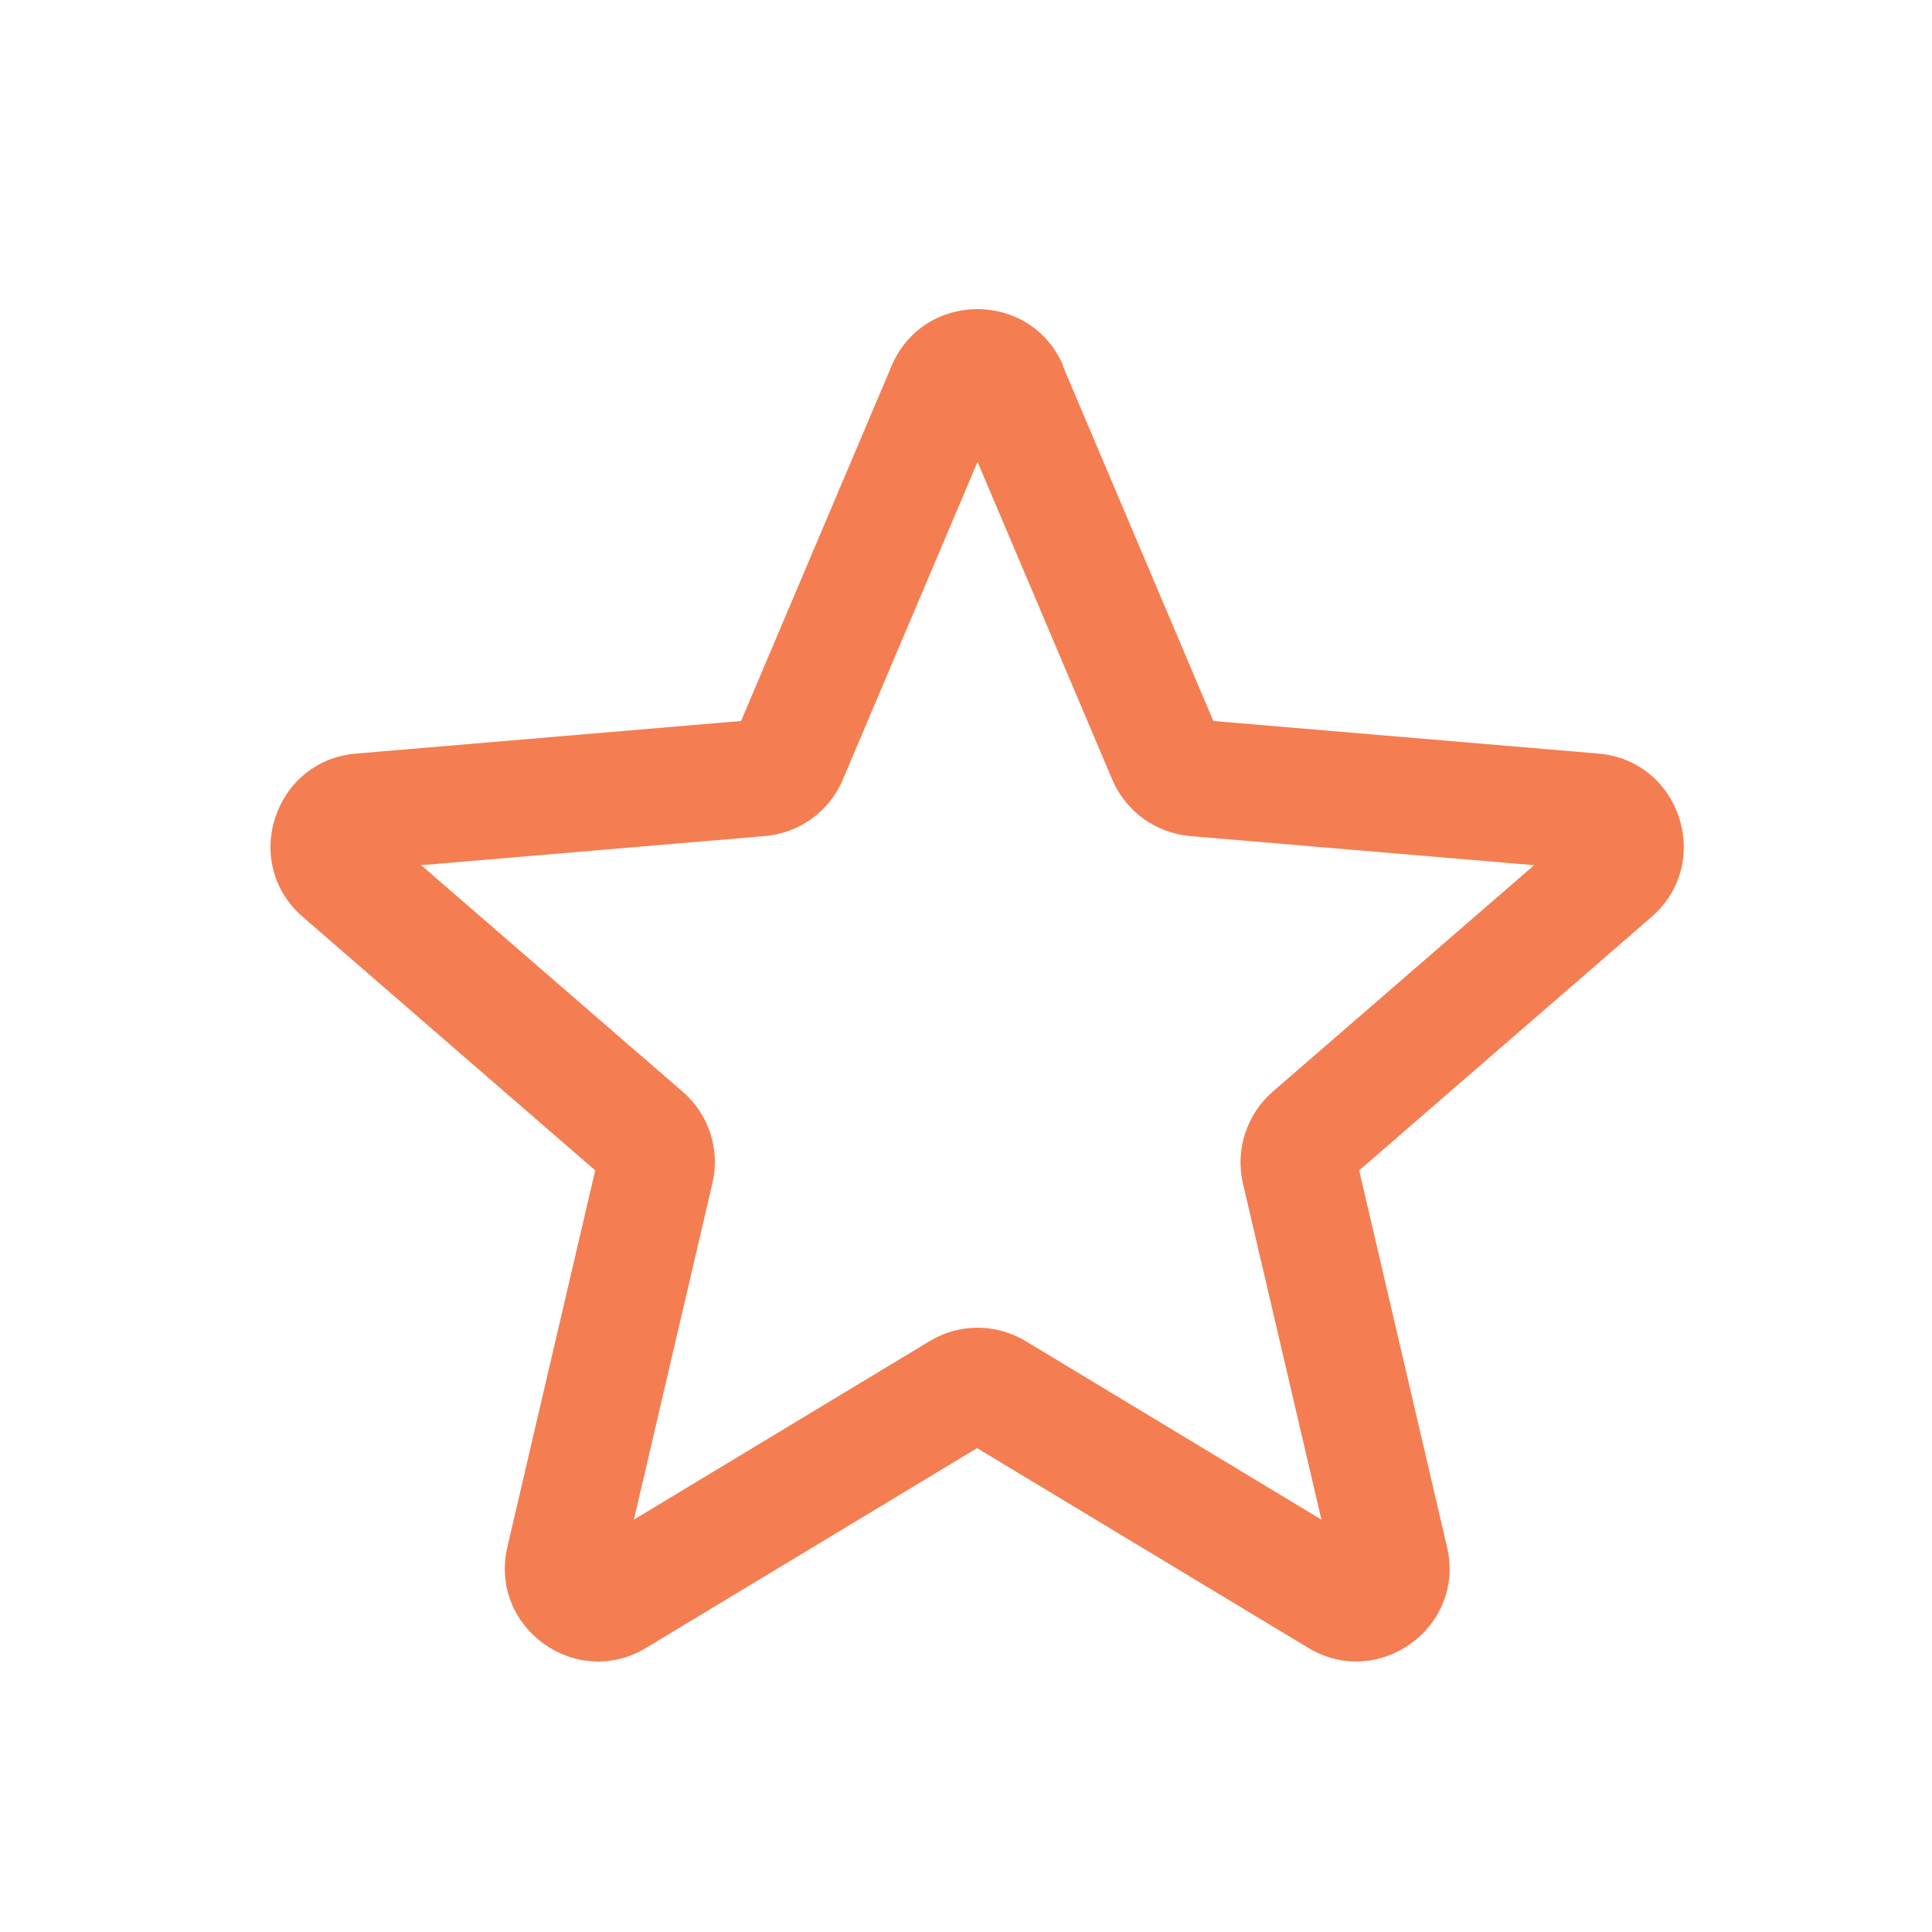
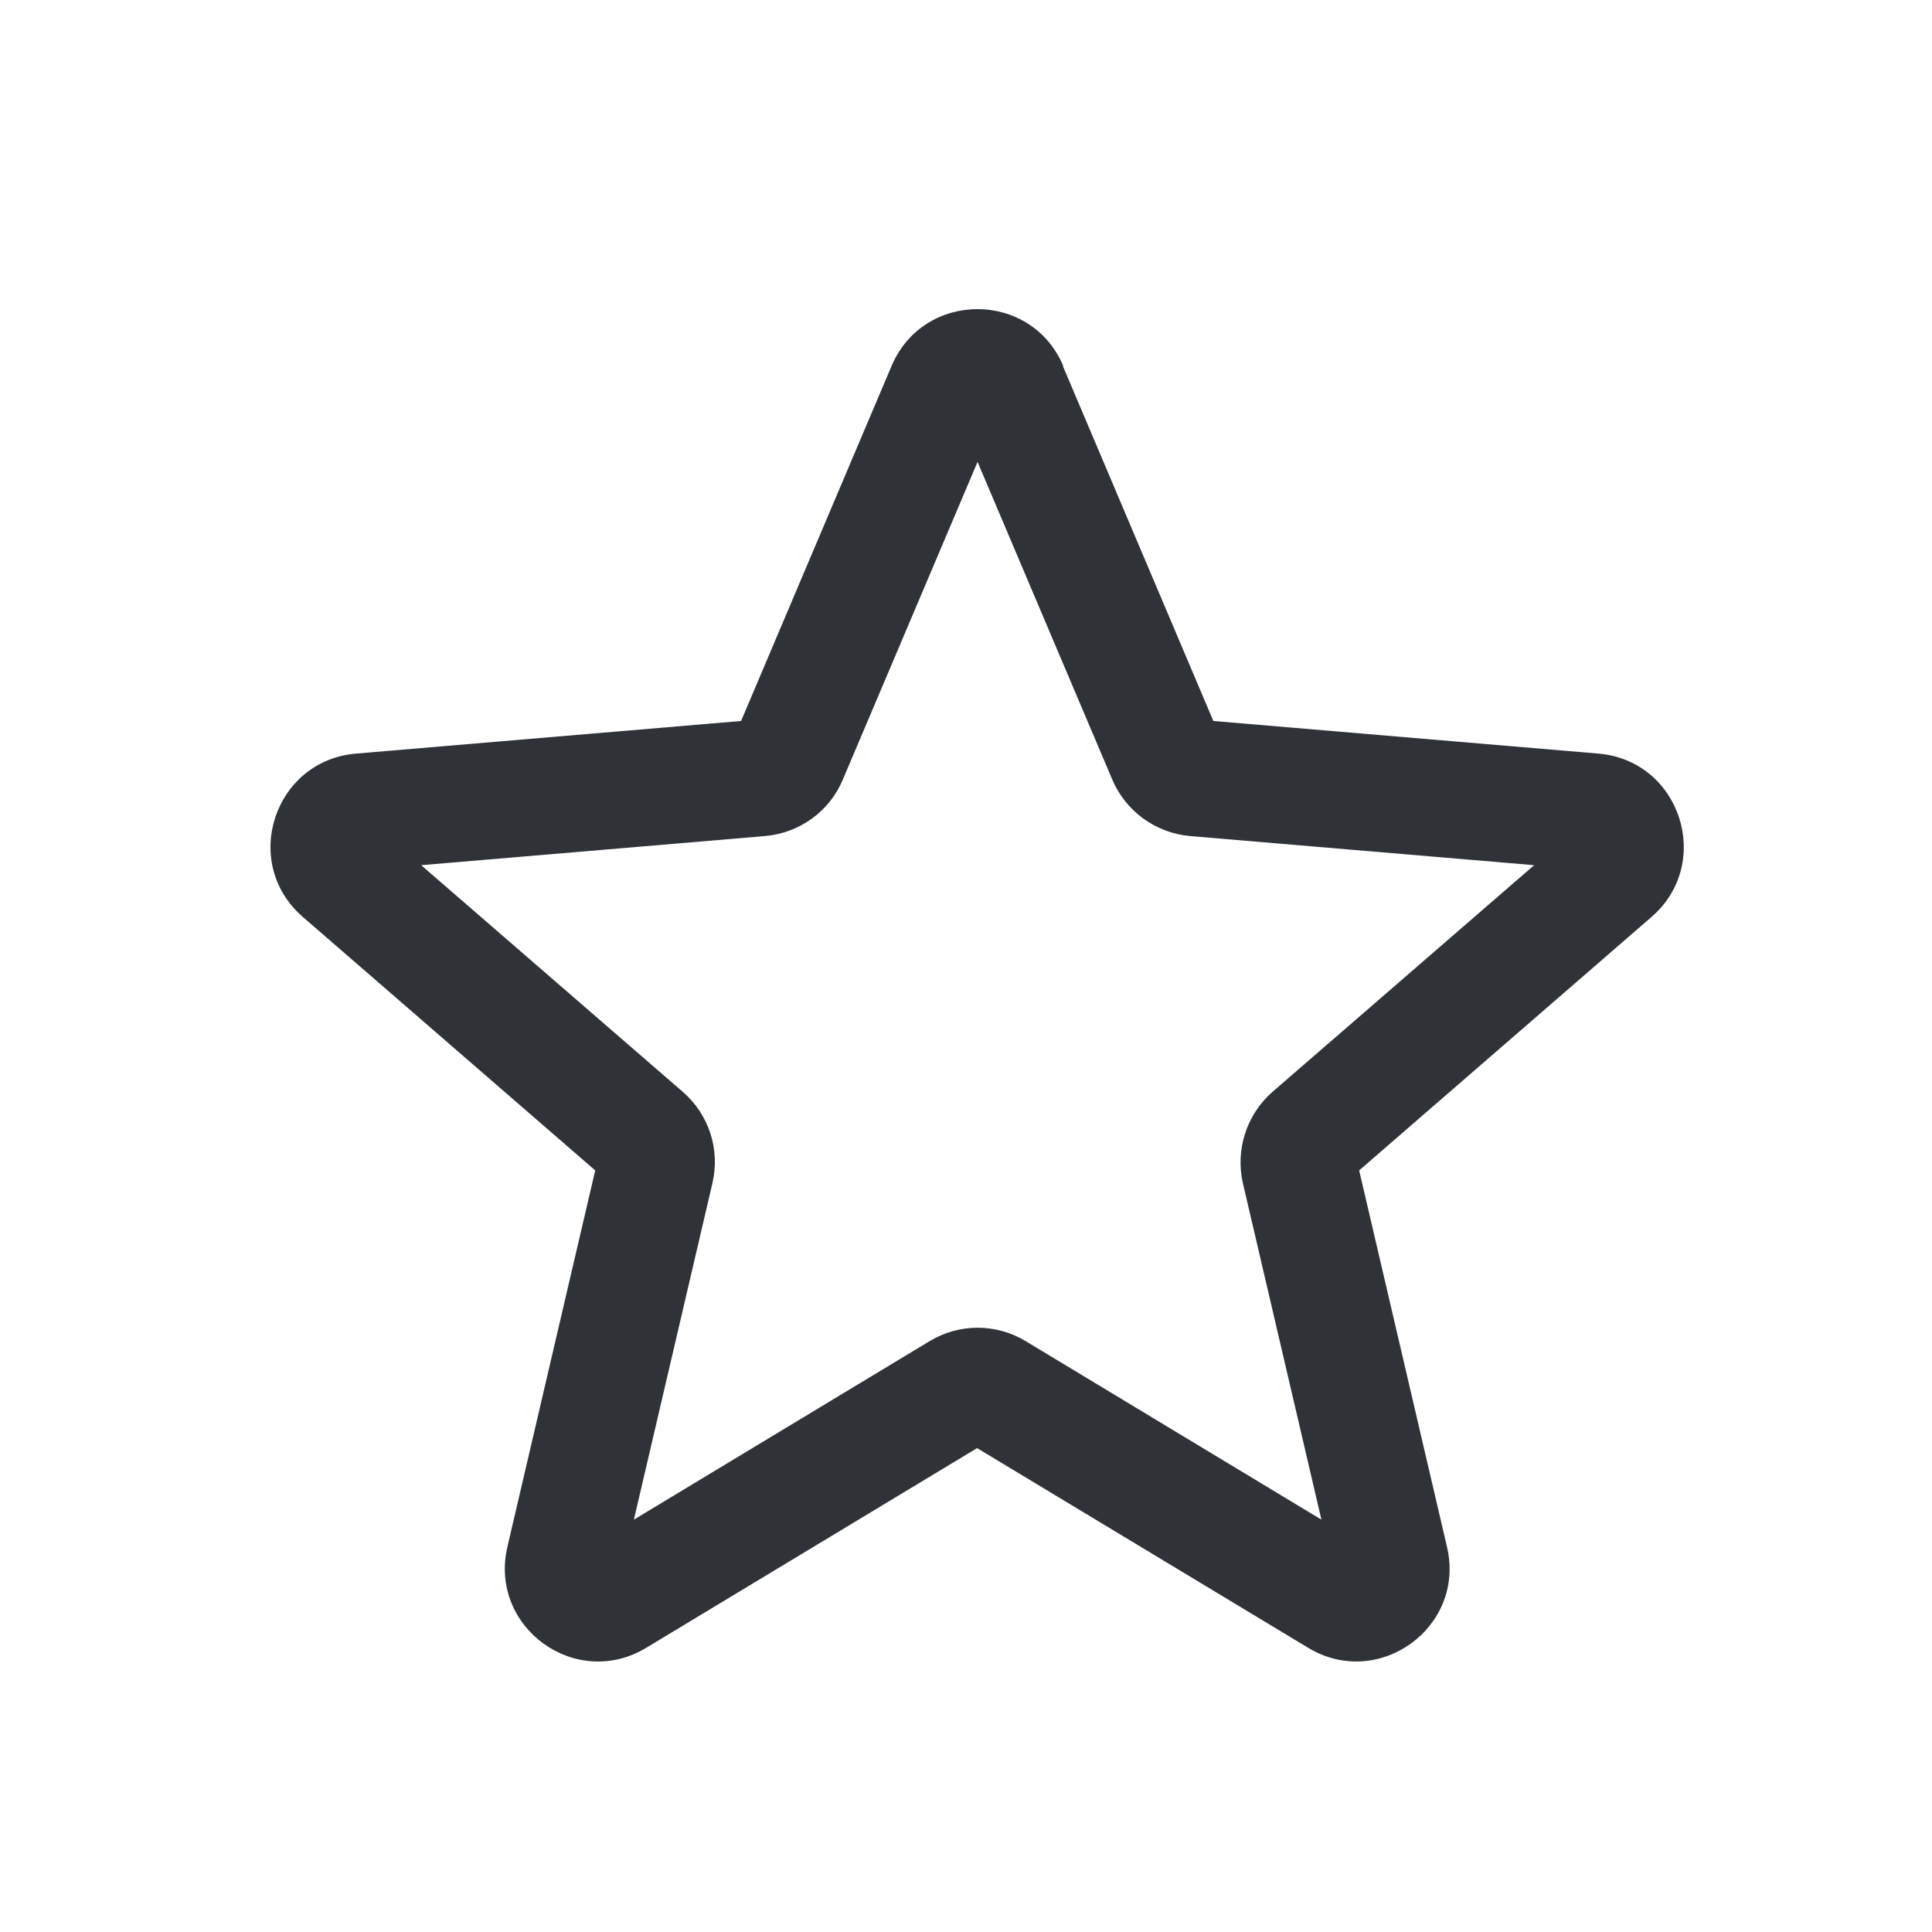
<svg xmlns="http://www.w3.org/2000/svg" width="50" height="50" viewBox="0 0 50 50" fill="none">
-   <path d="M27.517 9.47C26.685 7.51 23.906 7.51 23.074 9.47L19.179 18.659L9.212 19.503C7.089 19.684 6.221 22.331 7.837 23.73L15.404 30.29L13.131 40.034C12.648 42.114 14.898 43.748 16.724 42.645L25.287 37.477L33.855 42.645C35.682 43.748 37.937 42.108 37.448 40.034L35.175 30.29L42.742 23.73C44.352 22.331 43.49 19.684 41.368 19.503L31.401 18.659L27.506 9.47H27.517ZM21.814 20.172L25.299 11.954L28.784 20.172C29.134 20.998 29.911 21.559 30.798 21.637L39.703 22.391L32.938 28.252C32.263 28.837 31.967 29.753 32.166 30.622L34.198 39.328L26.547 34.71C25.781 34.245 24.822 34.245 24.056 34.71L16.405 39.328L18.437 30.622C18.642 29.747 18.346 28.837 17.665 28.252L10.9 22.391L19.8 21.637C20.692 21.559 21.47 20.998 21.814 20.172Z" fill="#F47E51" />
+   <path d="M27.517 9.47C26.685 7.51 23.906 7.51 23.074 9.47L19.179 18.659L9.212 19.503C7.089 19.684 6.221 22.331 7.837 23.73L15.404 30.29L13.131 40.034C12.648 42.114 14.898 43.748 16.724 42.645L25.287 37.477L33.855 42.645C35.682 43.748 37.937 42.108 37.448 40.034L35.175 30.29L42.742 23.73C44.352 22.331 43.49 19.684 41.368 19.503L31.401 18.659L27.506 9.47H27.517ZM21.814 20.172L25.299 11.954L28.784 20.172C29.134 20.998 29.911 21.559 30.798 21.637L39.703 22.391L32.938 28.252C32.263 28.837 31.967 29.753 32.166 30.622L34.198 39.328L26.547 34.71C25.781 34.245 24.822 34.245 24.056 34.71L16.405 39.328L18.437 30.622C18.642 29.747 18.346 28.837 17.665 28.252L10.9 22.391L19.8 21.637C20.692 21.559 21.47 20.998 21.814 20.172Z" fill="#2F3338" />
</svg>
